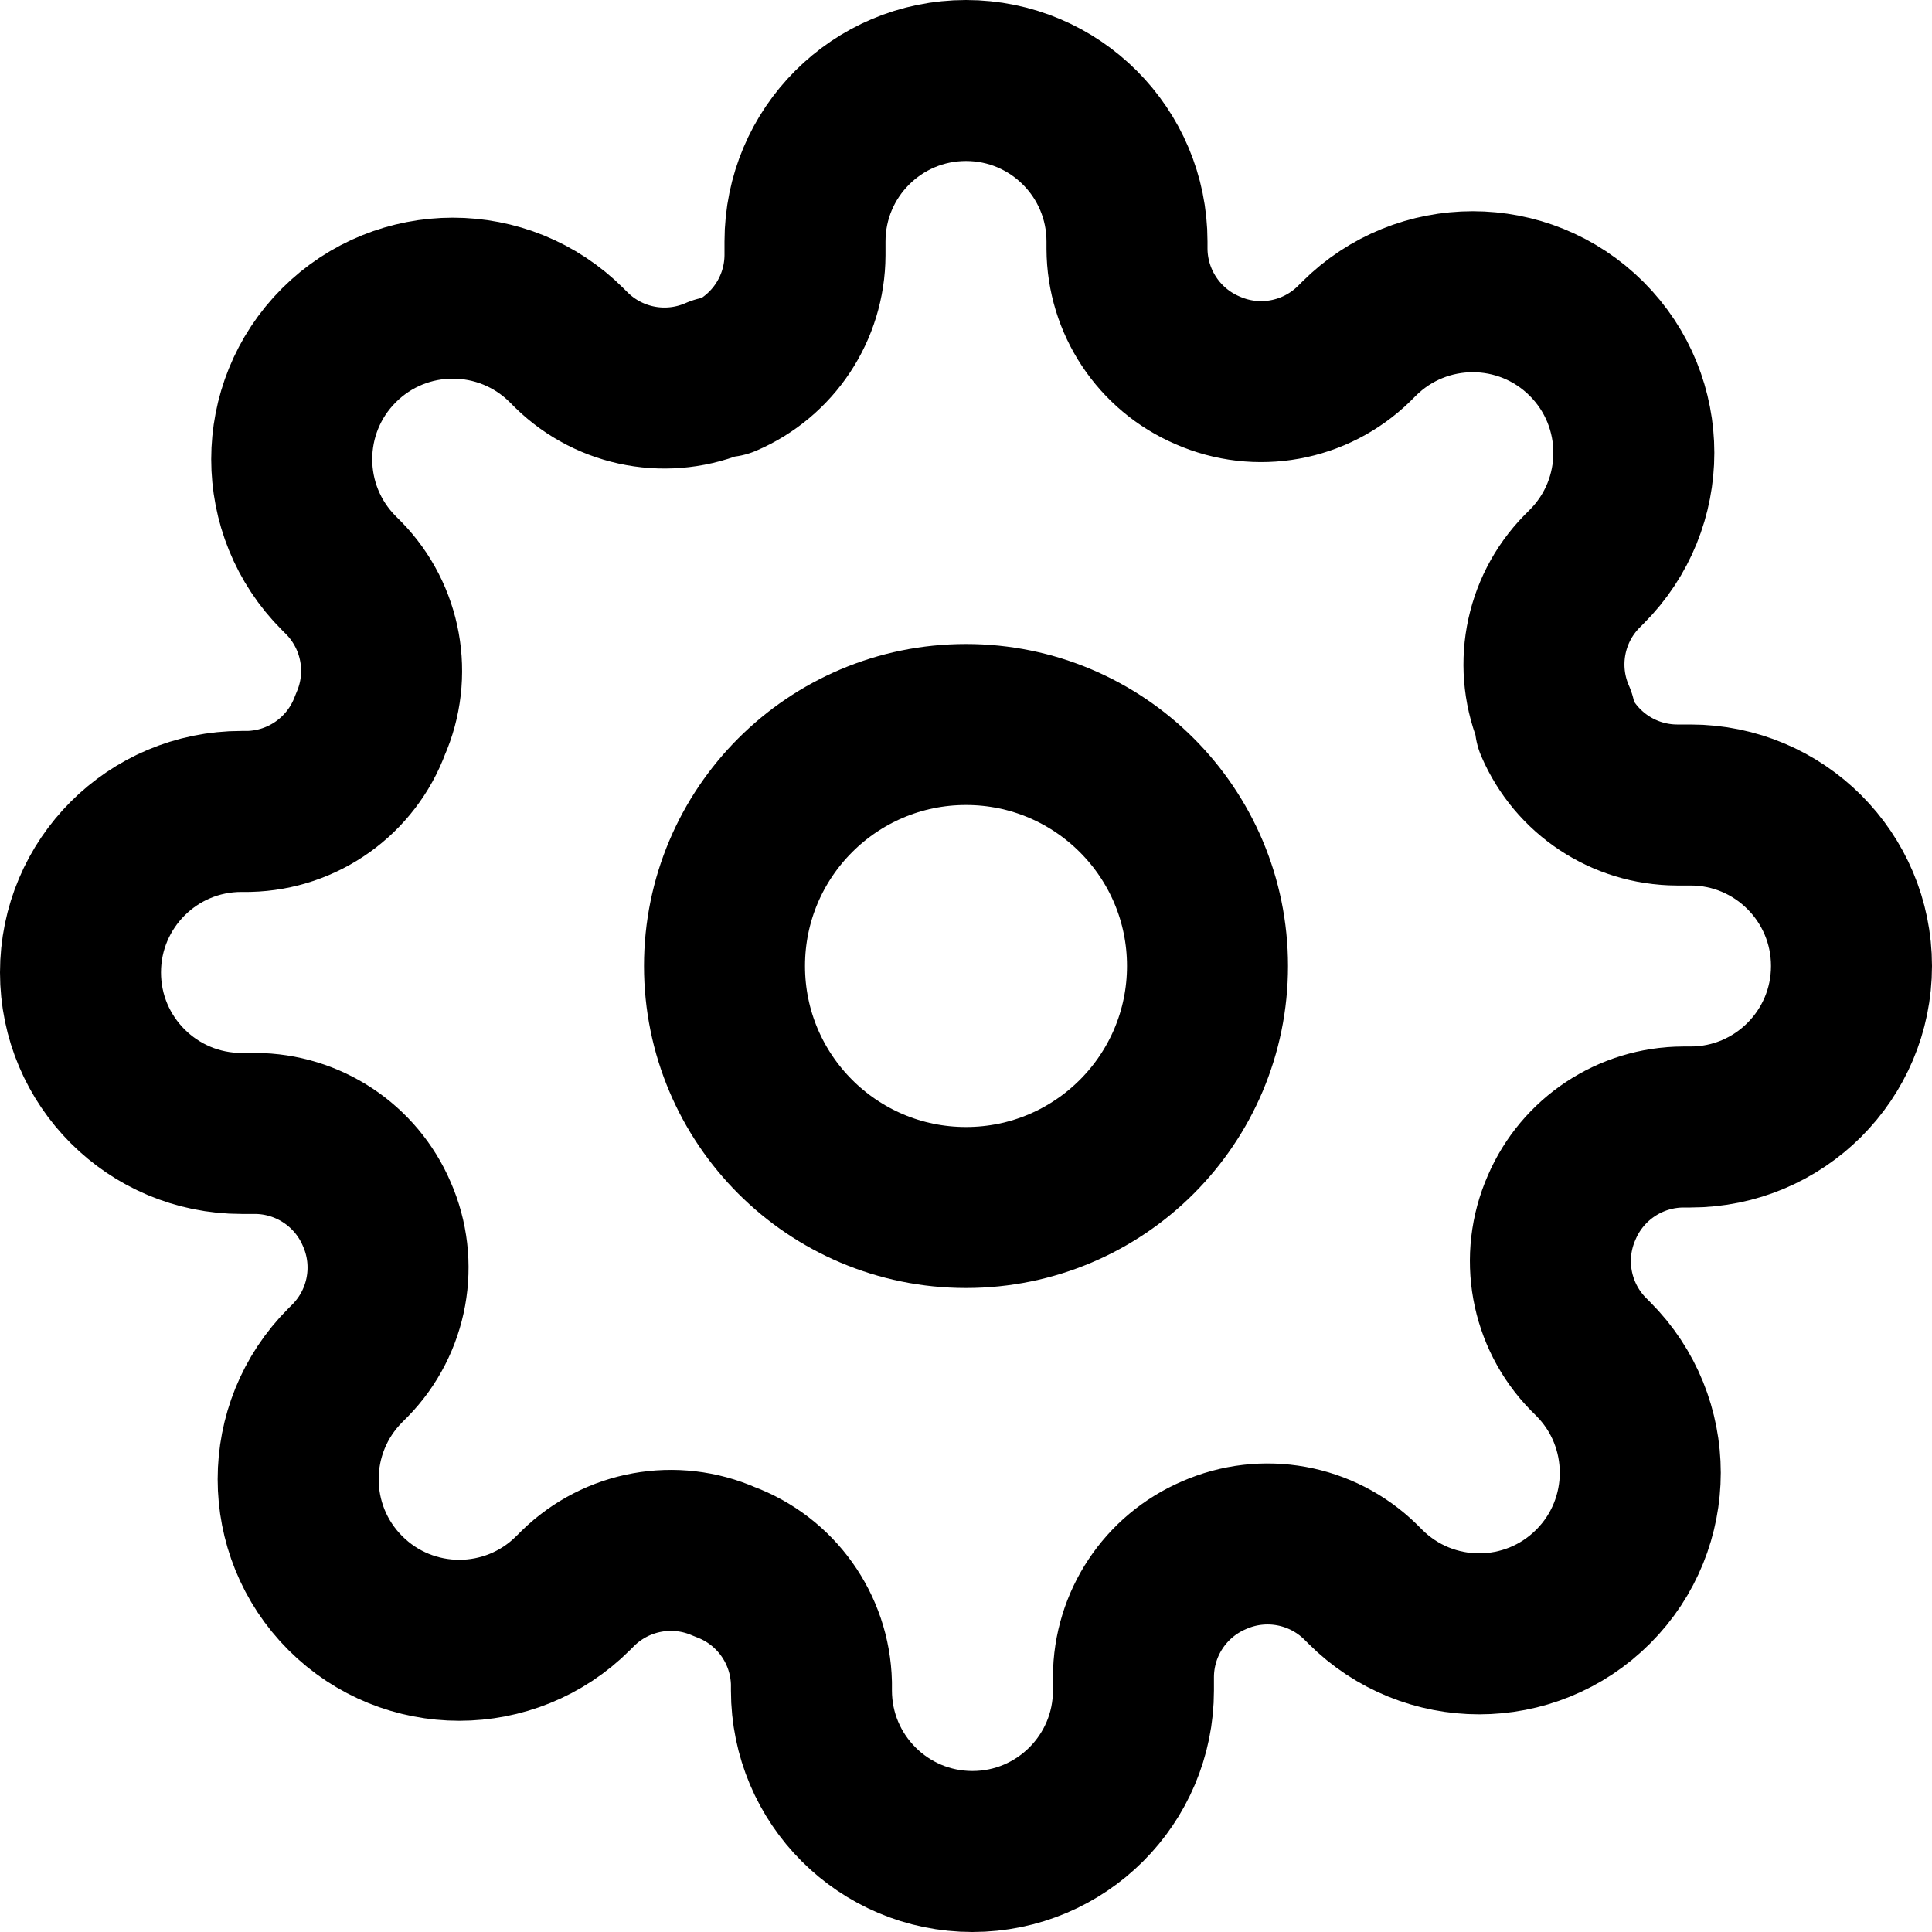
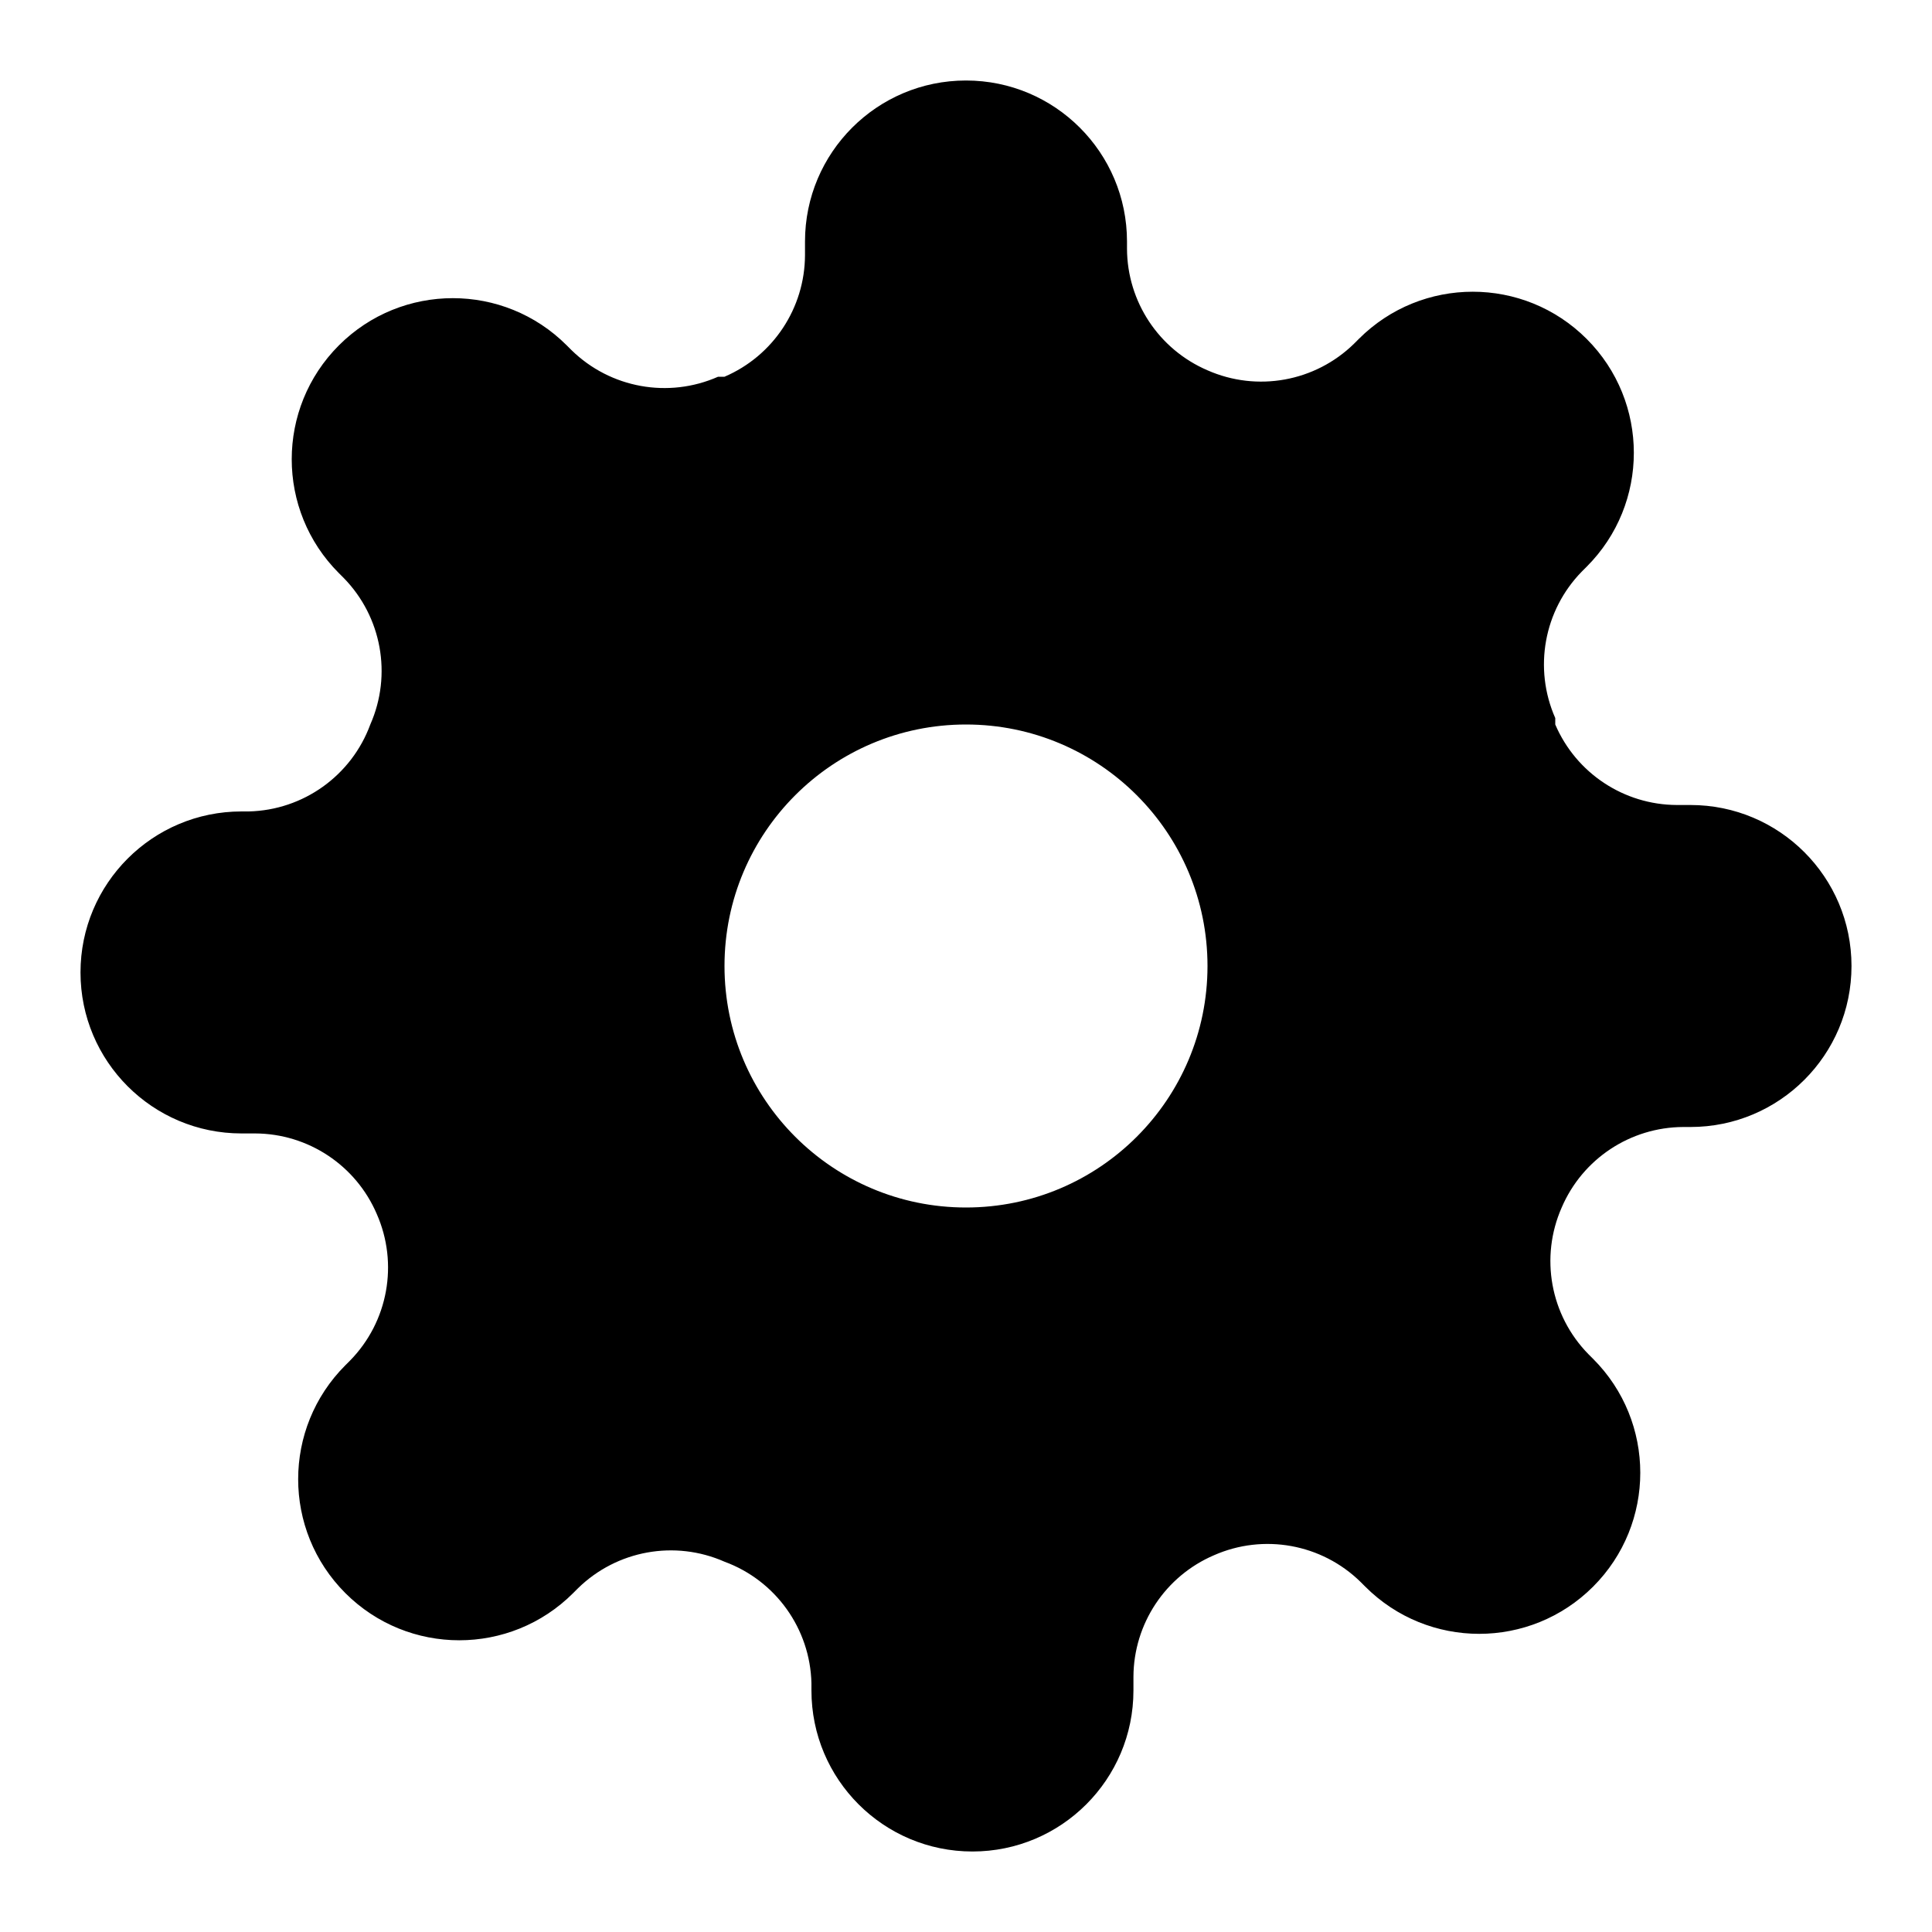
- <svg xmlns="http://www.w3.org/2000/svg" viewBox="0 0 24 24" fill="none" stroke="#000" stroke-width="2" stroke-linecap="round" stroke-linejoin="round">
-   <circle cx="12" cy="12" r="3" />
-   <path d="M19.4 15a1.65 1.65 0 0 0 .33 1.82l.06.06a2 2 0 1 1-2.83 2.83l-.06-.06a1.65 1.65 0 0 0-1.82-.33 1.65 1.65 0 0 0-1 1.51V21a2 2 0 0 1-4 0v-.09A1.65 1.65 0 0 0 9 19.4a1.65 1.65 0 0 0-1.82.33l-.06.06a2 2 0 1 1-2.83-2.83l.06-.06a1.65 1.65 0 0 0 .33-1.82 1.65 1.65 0 0 0-1.51-1H3a2 2 0 0 1 0-4h.09A1.65 1.65 0 0 0 4.6 9a1.65 1.65 0 0 0-.33-1.82l-.06-.06a2 2 0 1 1 2.83-2.83l.06.06a1.65 1.65 0 0 0 1.82.33H9a1.65 1.65 0 0 0 1-1.51V3a2 2 0 0 1 4 0v.09a1.65 1.65 0 0 0 1 1.51 1.65 1.65 0 0 0 1.82-.33l.06-.06a2 2 0 1 1 2.83 2.83l-.06.06a1.65 1.65 0 0 0-.33 1.82V9a1.65 1.65 0 0 0 1.51 1H21a2 2 0 0 1 0 4h-.09a1.65 1.65 0 0 0-1.51 1z" />
+ <svg xmlns="http://www.w3.org/2000/svg" viewBox="0 0 24 24">
+   <path fill-rule="evenodd" clip-rule="evenodd" d="M19.4 15a1.65 1.65 0 0 0 .33 1.82l.06.06a2 2 0 1 1-2.83 2.83l-.06-.06a1.65 1.65 0 0 0-1.82-.33 1.65 1.65 0 0 0-1 1.51V21a2 2 0 0 1-4 0v-.09A1.65 1.65 0 0 0 9 19.4a1.65 1.65 0 0 0-1.82.33l-.06.06a2 2 0 1 1-2.83-2.83l.06-.06a1.65 1.65 0 0 0 .33-1.82 1.65 1.65 0 0 0-1.51-1H3a2 2 0 0 1 0-4h.09A1.65 1.65 0 0 0 4.6 9a1.65 1.65 0 0 0-.33-1.82l-.06-.06a2 2 0 1 1 2.83-2.83l.06.06a1.65 1.65 0 0 0 1.82.33H9a1.65 1.65 0 0 0 1-1.51V3a2 2 0 0 1 4 0v.09a1.65 1.65 0 0 0 1 1.51 1.65 1.65 0 0 0 1.82-.33l.06-.06a2 2 0 1 1 2.83 2.83l-.06.06a1.65 1.65 0 0 0-.33 1.82V9a1.65 1.65 0 0 0 1.51 1H21a2 2 0 0 1 0 4h-.09a1.65 1.65 0 0 0-1.51 1zM12 9a3 3 0 1 0 0 6 3 3 0 0 0 0-6z" />
</svg>
